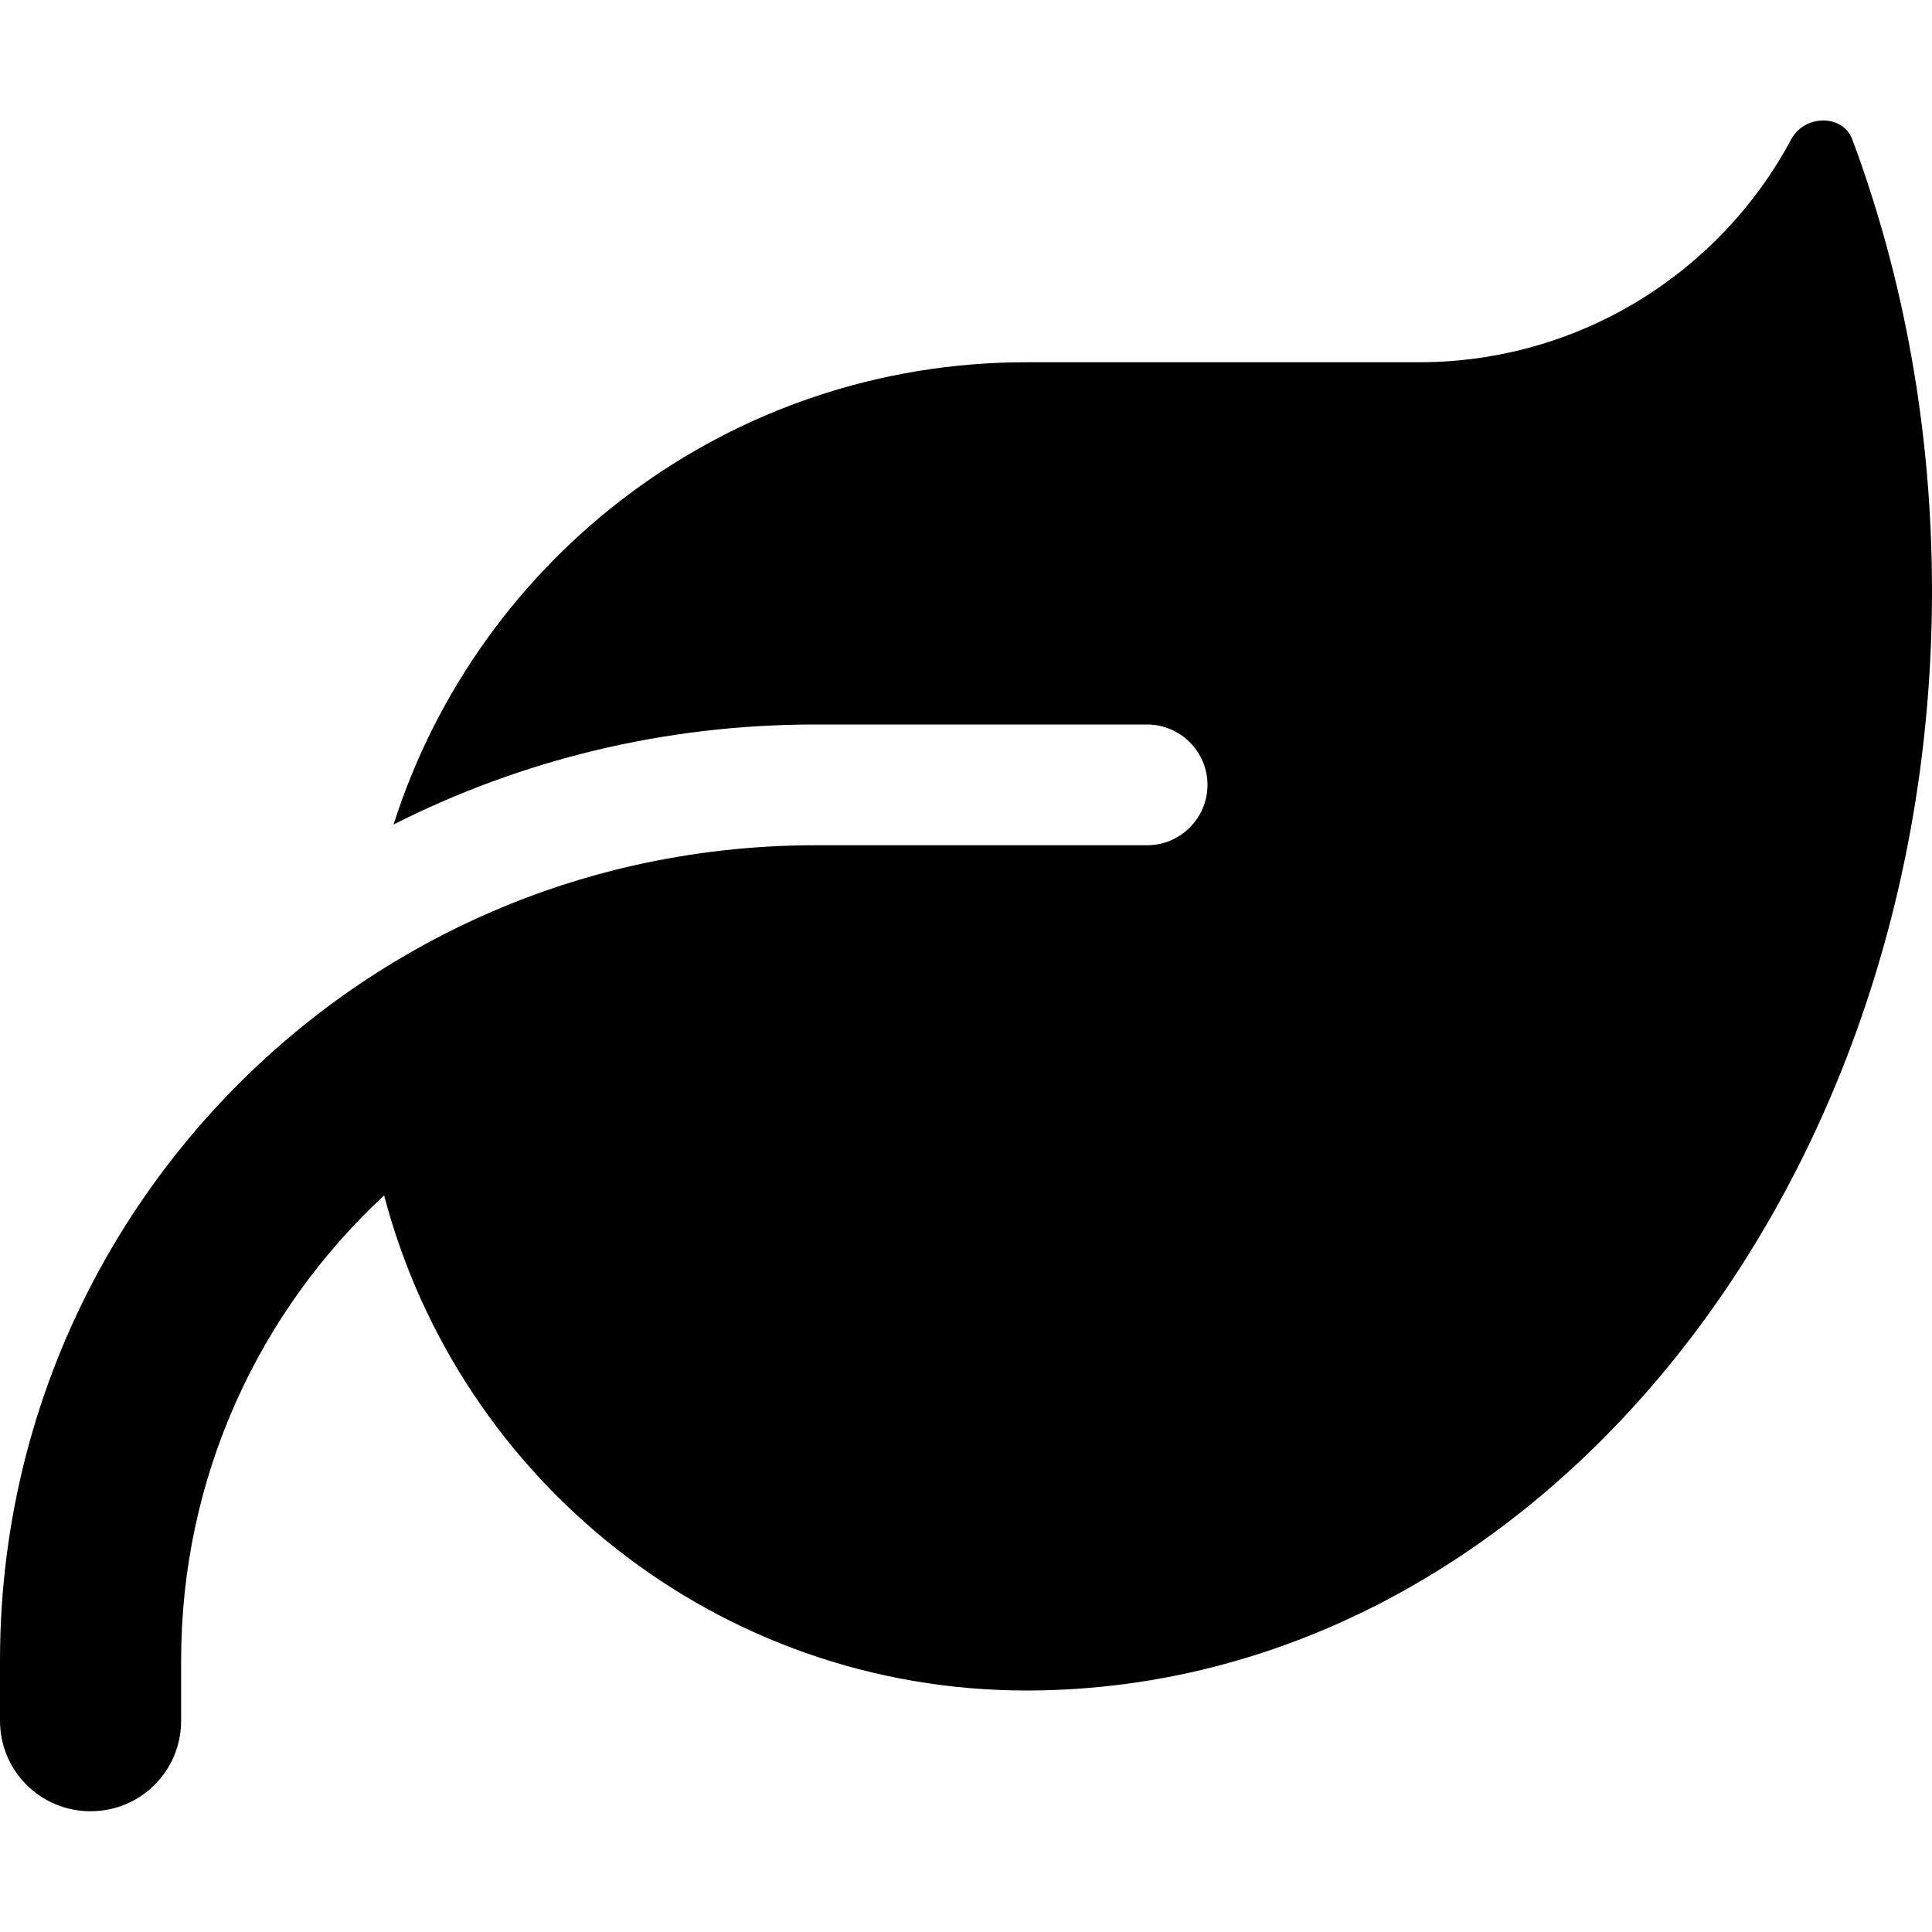
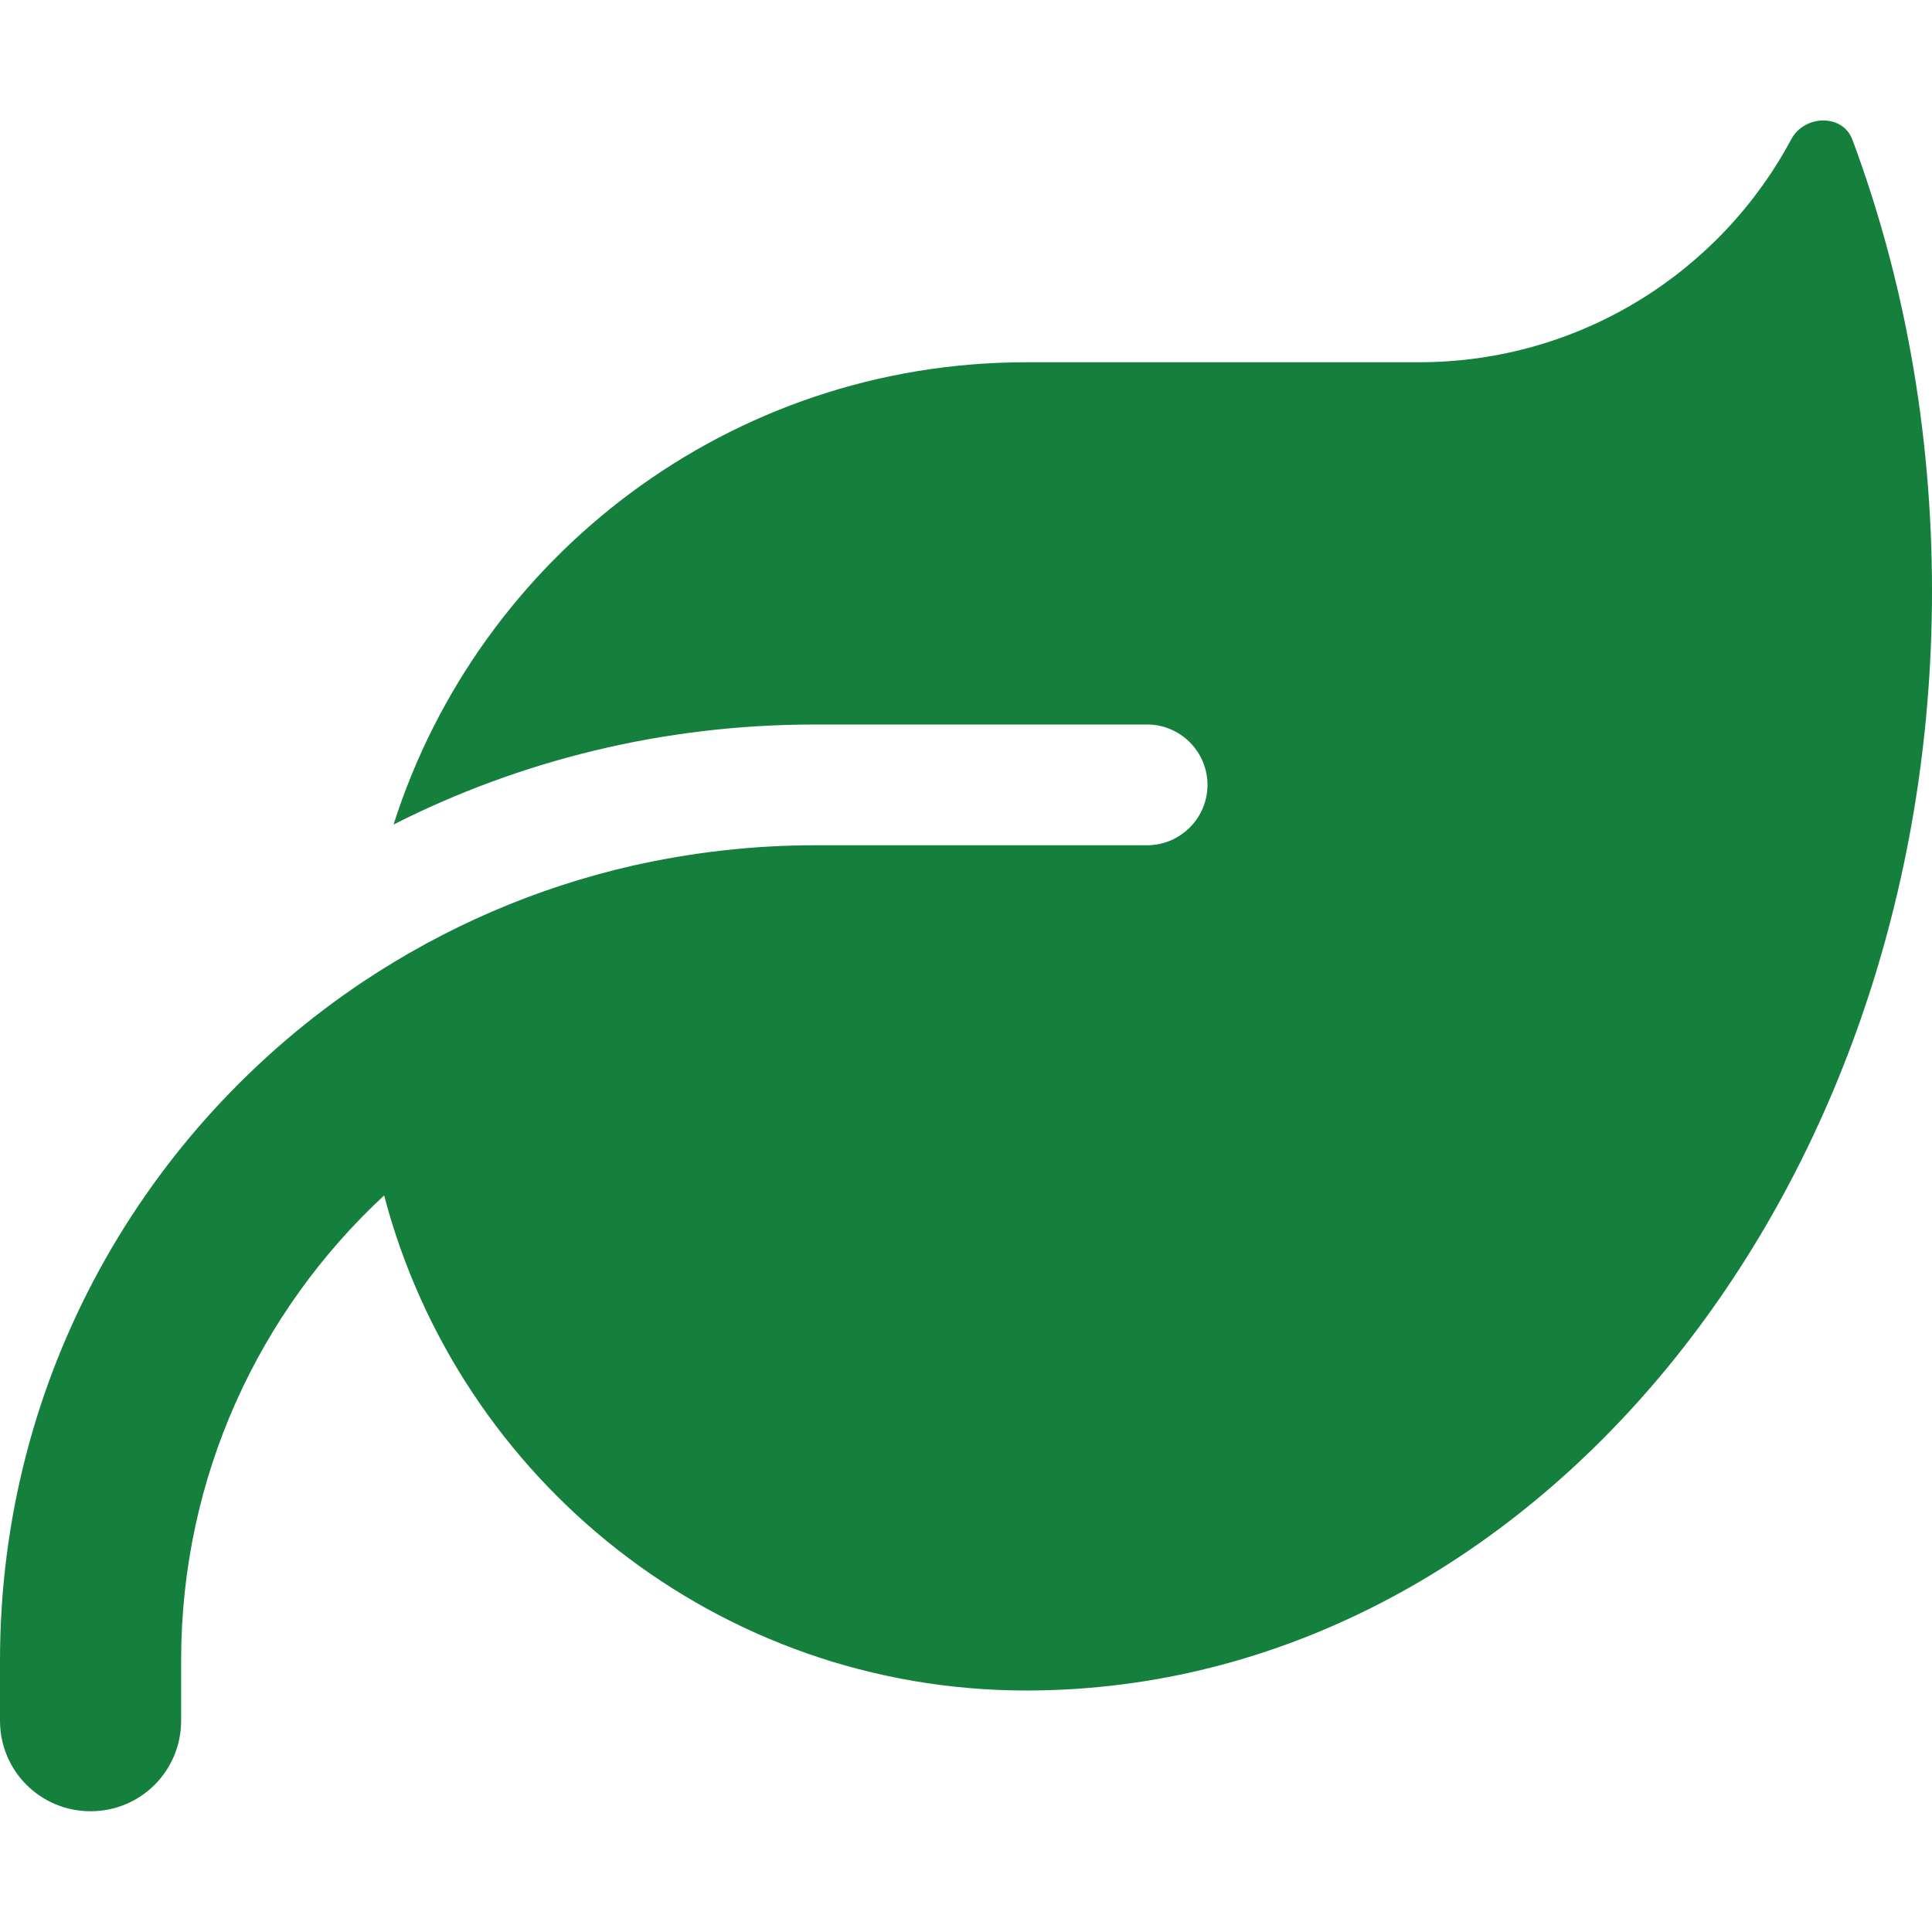
- <svg xmlns="http://www.w3.org/2000/svg" viewBox="0 0 512 512">
+ <svg xmlns="http://www.w3.org/2000/svg" fill="rgb(21 128 61)" viewBox="0 0 512 512">
  <path d="M272 96c-78.6 0-145.1 51.5-167.7 122.5c33.6-17 71.5-26.5 111.7-26.5h88c8.8 0 16 7.2 16 16s-7.2 16-16 16H288 216s0 0 0 0c-16.6 0-32.7 1.9-48.3 5.4c-25.9 5.9-49.9 16.4-71.4 30.7c0 0 0 0 0 0C38.3 298.8 0 364.9 0 440v16c0 13.3 10.7 24 24 24s24-10.7 24-24V440c0-48.7 20.7-92.5 53.8-123.2C121.6 392.3 190.3 448 272 448l1 0c132.1-.7 239-130.9 239-291.4c0-42.6-7.5-83.1-21.1-119.6c-2.6-6.9-12.7-6.6-16.2-.1C455.9 72.1 418.7 96 376 96L272 96z" />
</svg>
